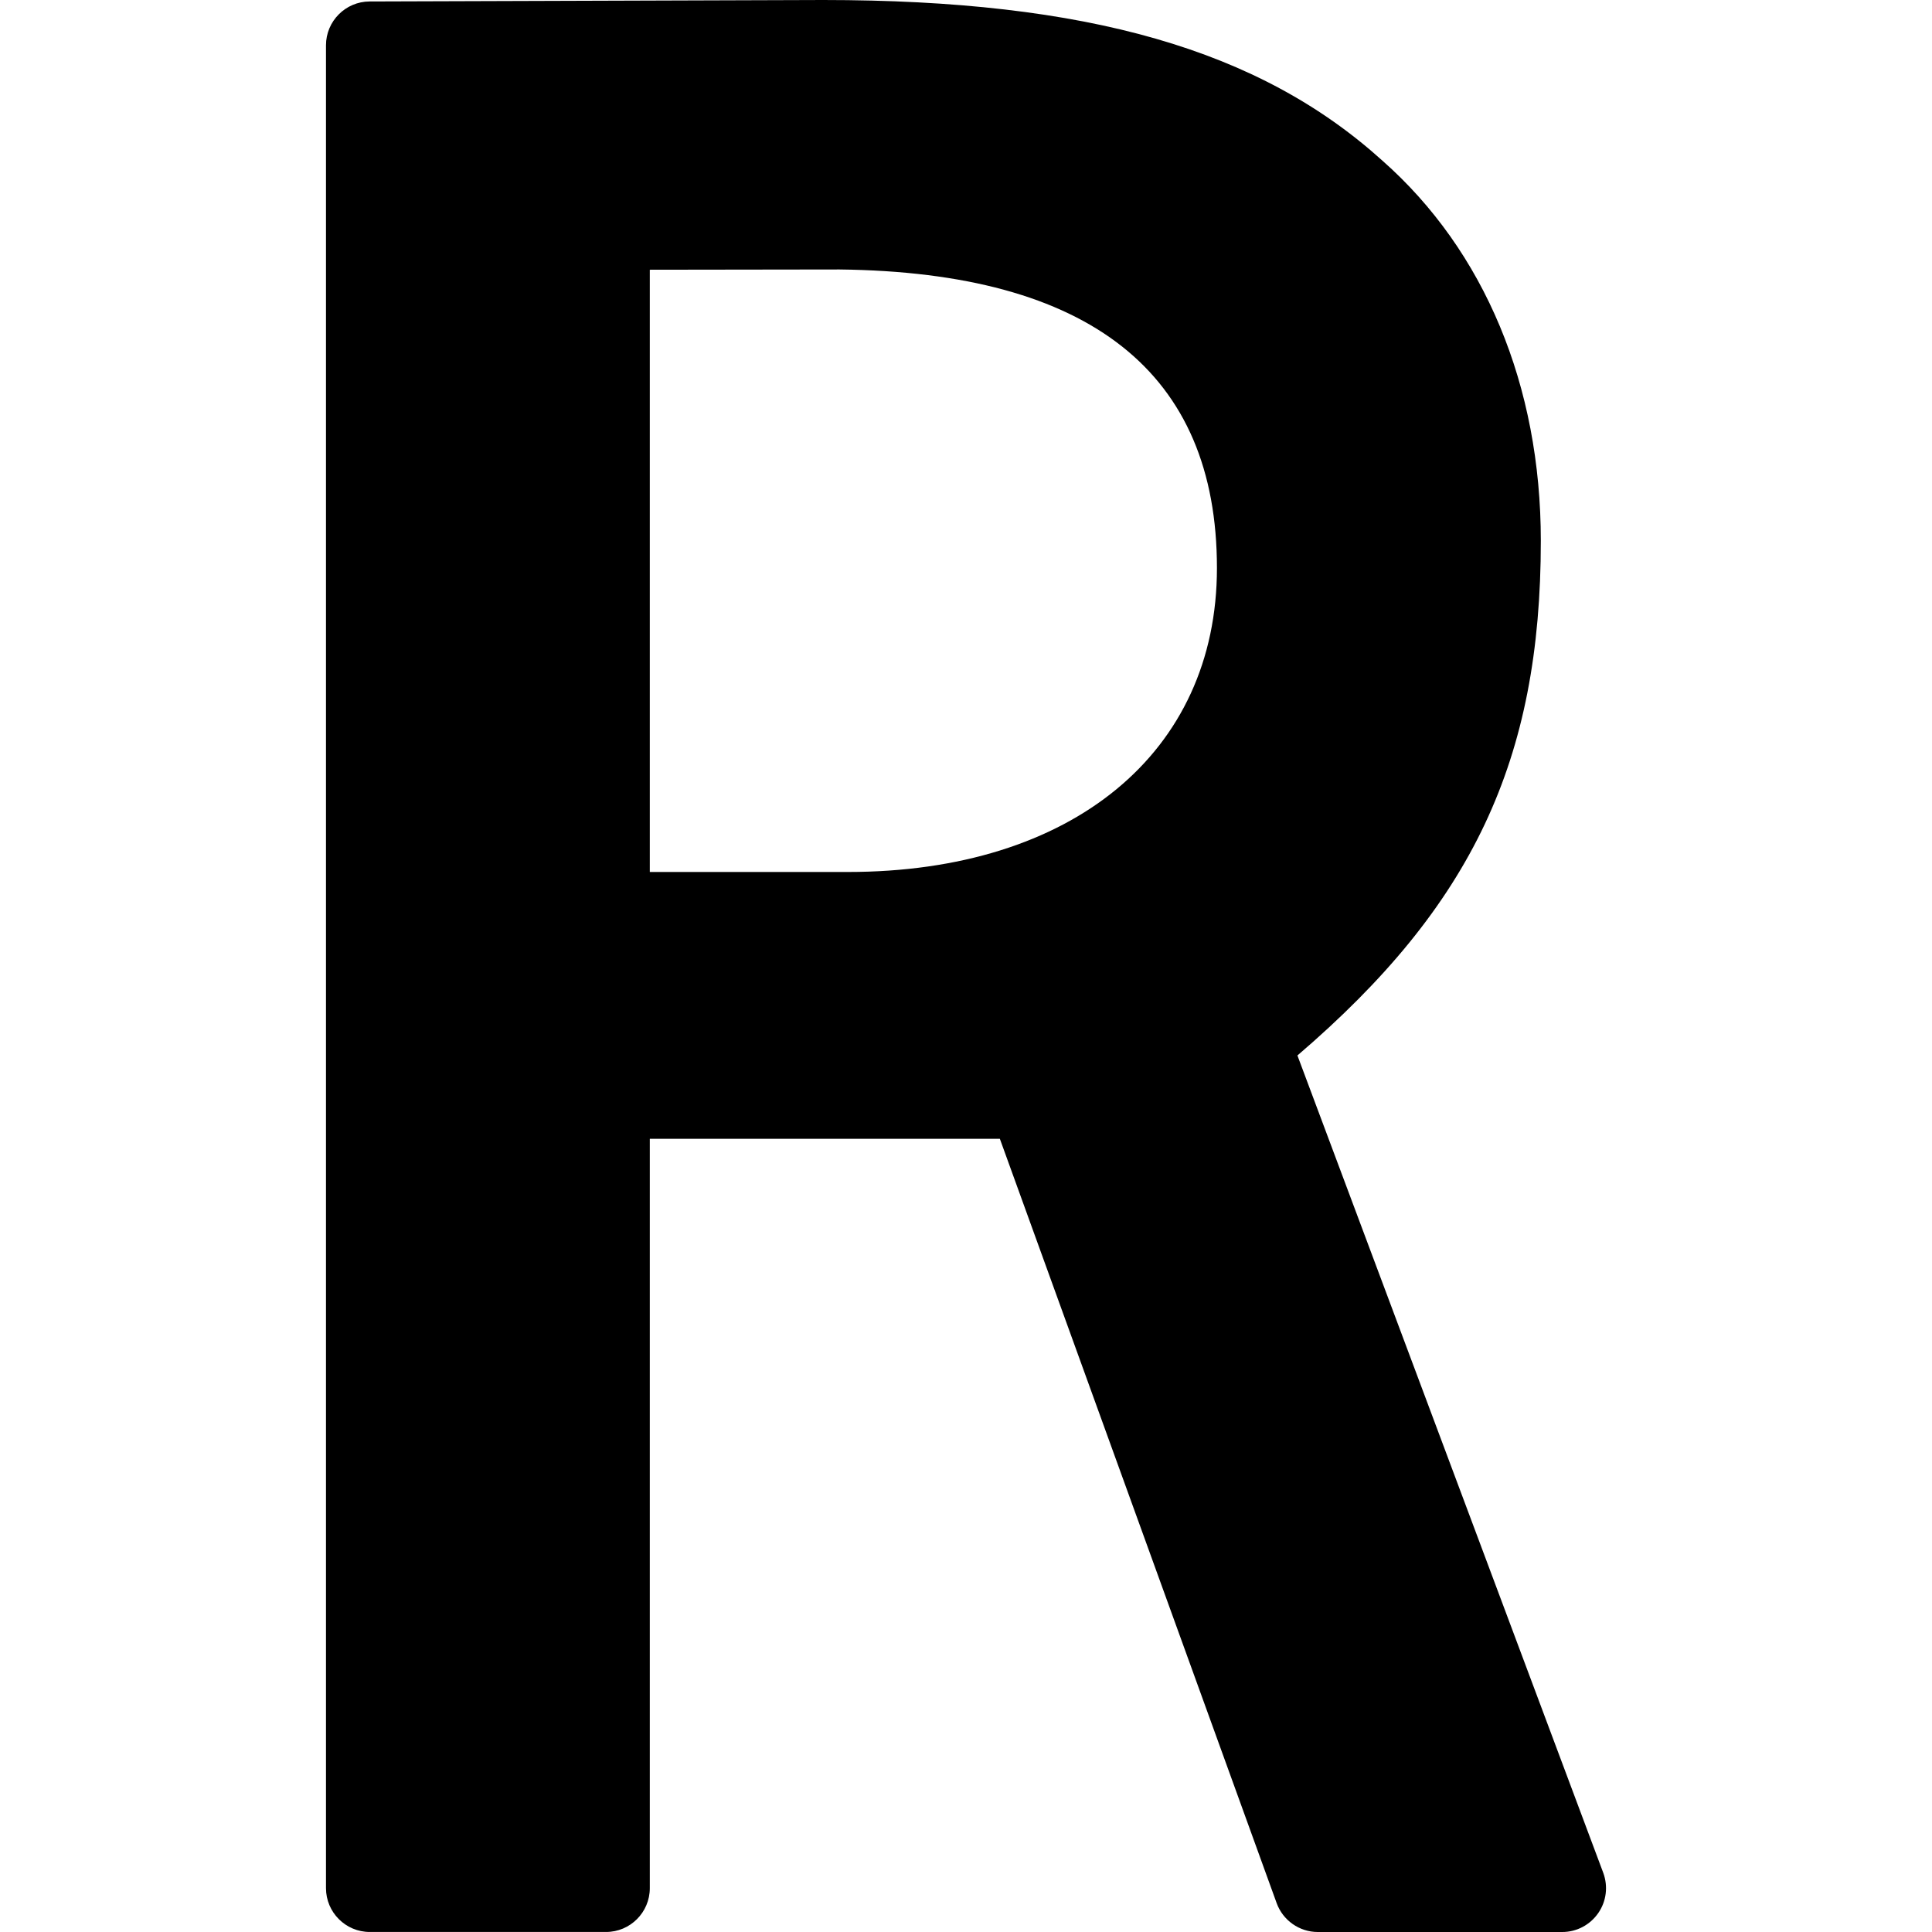
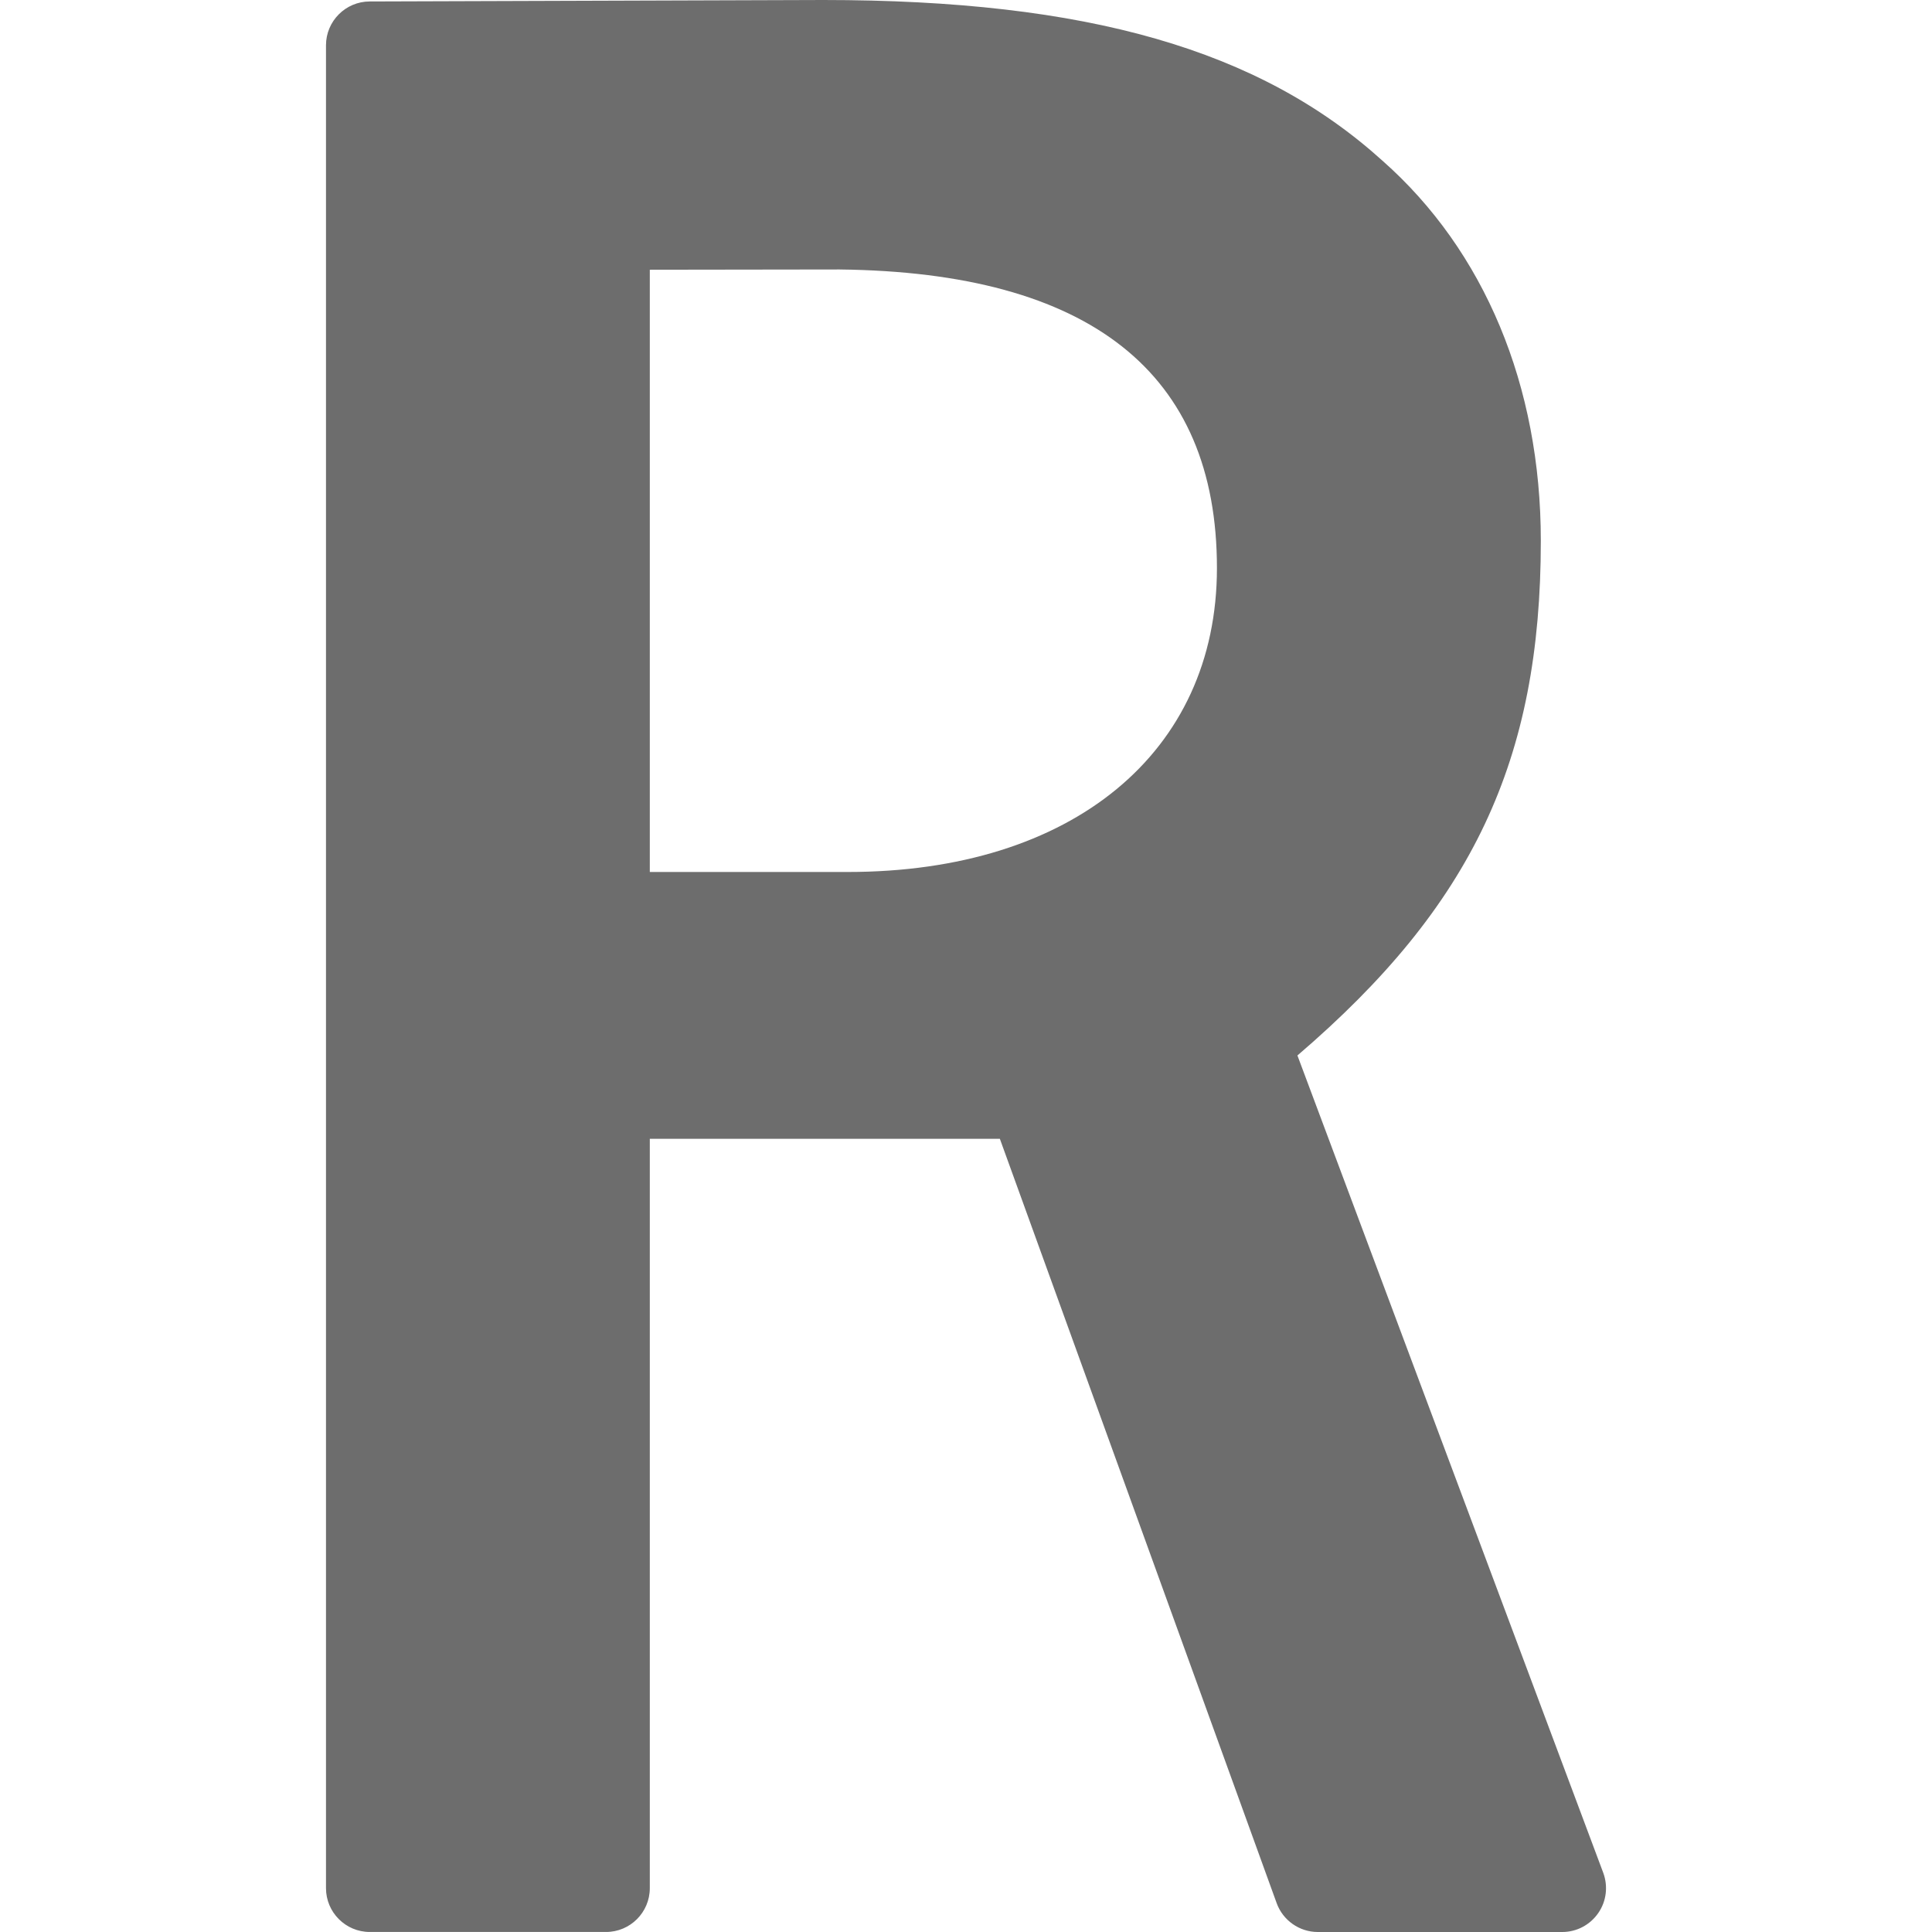
<svg xmlns="http://www.w3.org/2000/svg" version="1.1" id="Capa_1" x="0px" y="0px" width="412.589px" height="412.589px" viewBox="0 0 412.589 412.589" style="enable-background:new 0 0 412.589 412.589;" xml:space="preserve">
  <g>
    <g>
-       <path d="M277.072,225.401c37.374-32.013,51.979-63.05,51.979-109.91c0-33.095-12.022-61.931-33.821-81.173    C268.986,10.586,232.162,0,175.803,0L78.938,0.313c-5.139,0.015-9.321,4.203-9.321,9.354v393.559c0,5.16,4.194,9.357,9.345,9.357    h50.466c5.157,0,9.342-4.197,9.342-9.357V243.192h74.753l59.111,163.221c1.329,3.688,4.864,6.177,8.783,6.177h52.21    c3.062,0,5.922-1.496,7.684-4.037c1.738-2.501,2.14-5.698,1.076-8.595L277.072,225.401z M259.884,121.307    c0,39.422-30.942,64.909-78.826,64.909H138.77V57.603l40.515-0.056C232.771,58.147,259.884,79.597,259.884,121.307z" />
+       <path fill="#6D6D6D" d="M277.072,225.401c37.374-32.013,51.979-63.05,51.979-109.91c0-33.095-12.022-61.931-33.821-81.173    C268.986,10.586,232.162,0,175.803,0L78.938,0.313c-5.139,0.015-9.321,4.203-9.321,9.354v393.559c0,5.16,4.194,9.357,9.345,9.357    h50.466c5.157,0,9.342-4.197,9.342-9.357V243.192h74.753l59.111,163.221c1.329,3.688,4.864,6.177,8.783,6.177h52.21    c3.062,0,5.922-1.496,7.684-4.037c1.738-2.501,2.14-5.698,1.076-8.595L277.072,225.401z M259.884,121.307    c0,39.422-30.942,64.909-78.826,64.909H138.77V57.603l40.515-0.056C232.771,58.147,259.884,79.597,259.884,121.307z" />
    </g>
  </g>
  <g>
</g>
  <g>
</g>
  <g>
</g>
  <g>
</g>
  <g>
</g>
  <g>
</g>
  <g>
</g>
  <g>
</g>
  <g>
</g>
  <g>
</g>
  <g>
</g>
  <g>
</g>
  <g>
</g>
  <g>
</g>
  <g>
</g>
</svg>
